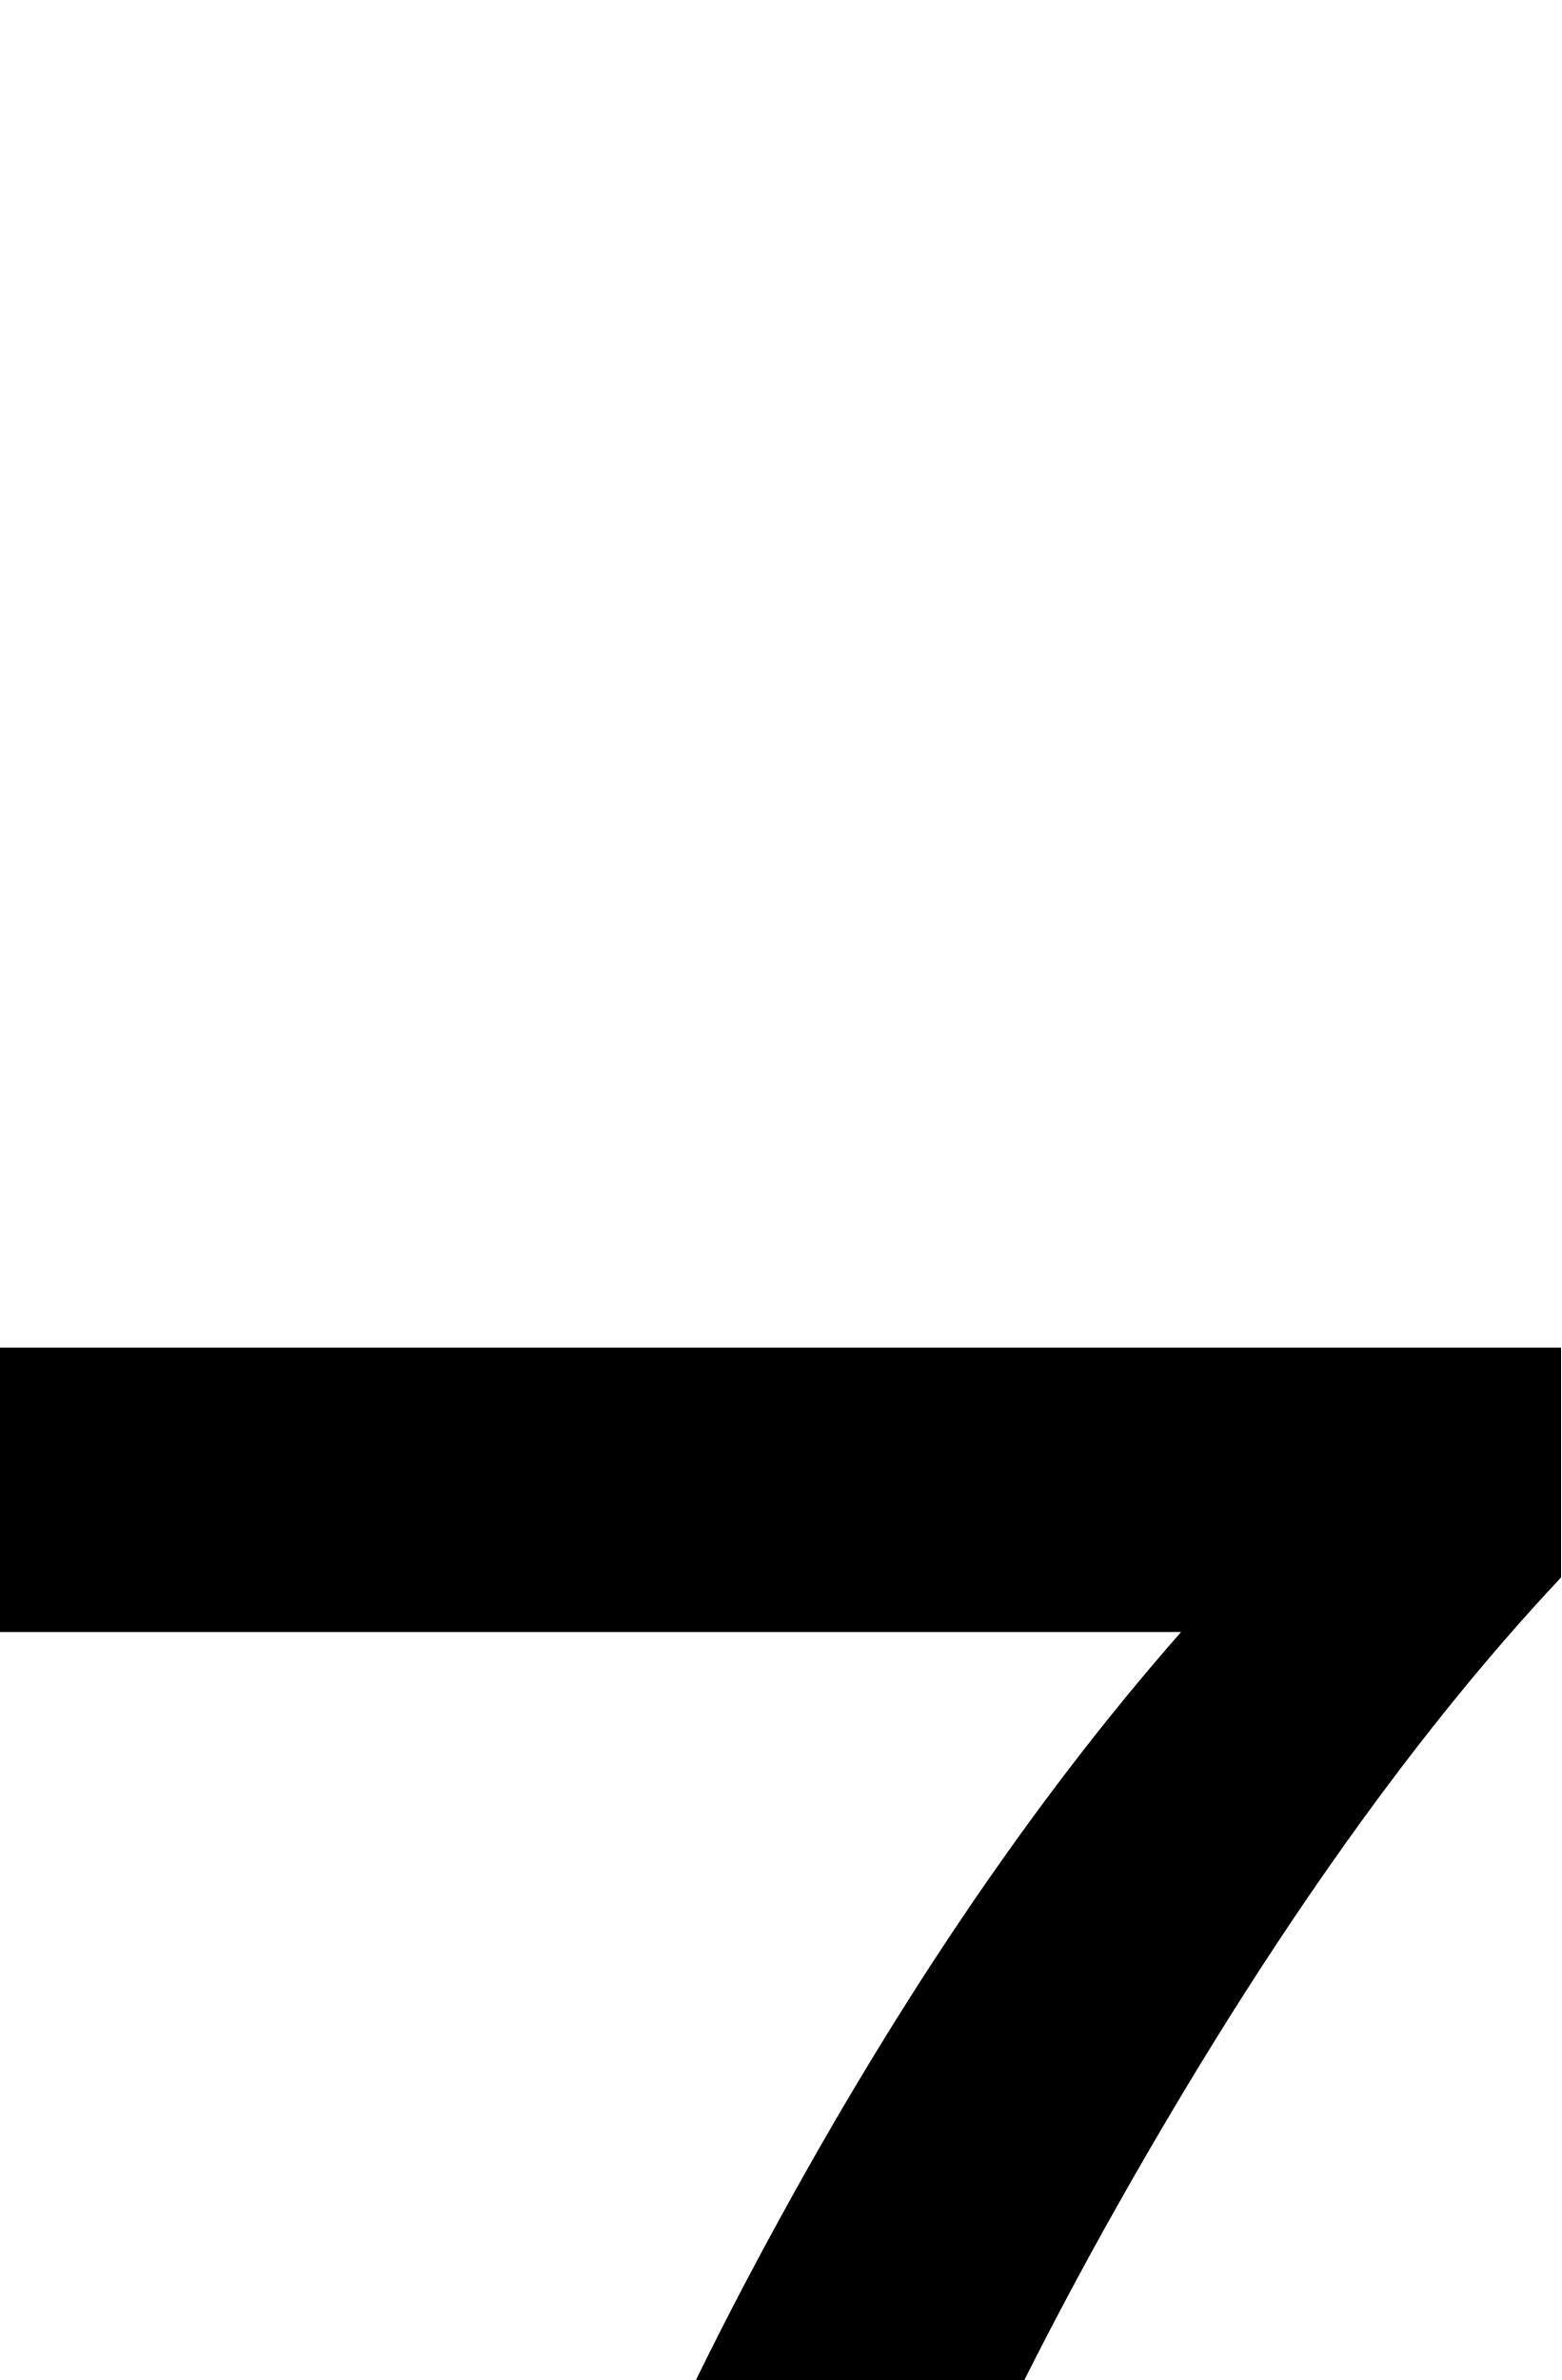
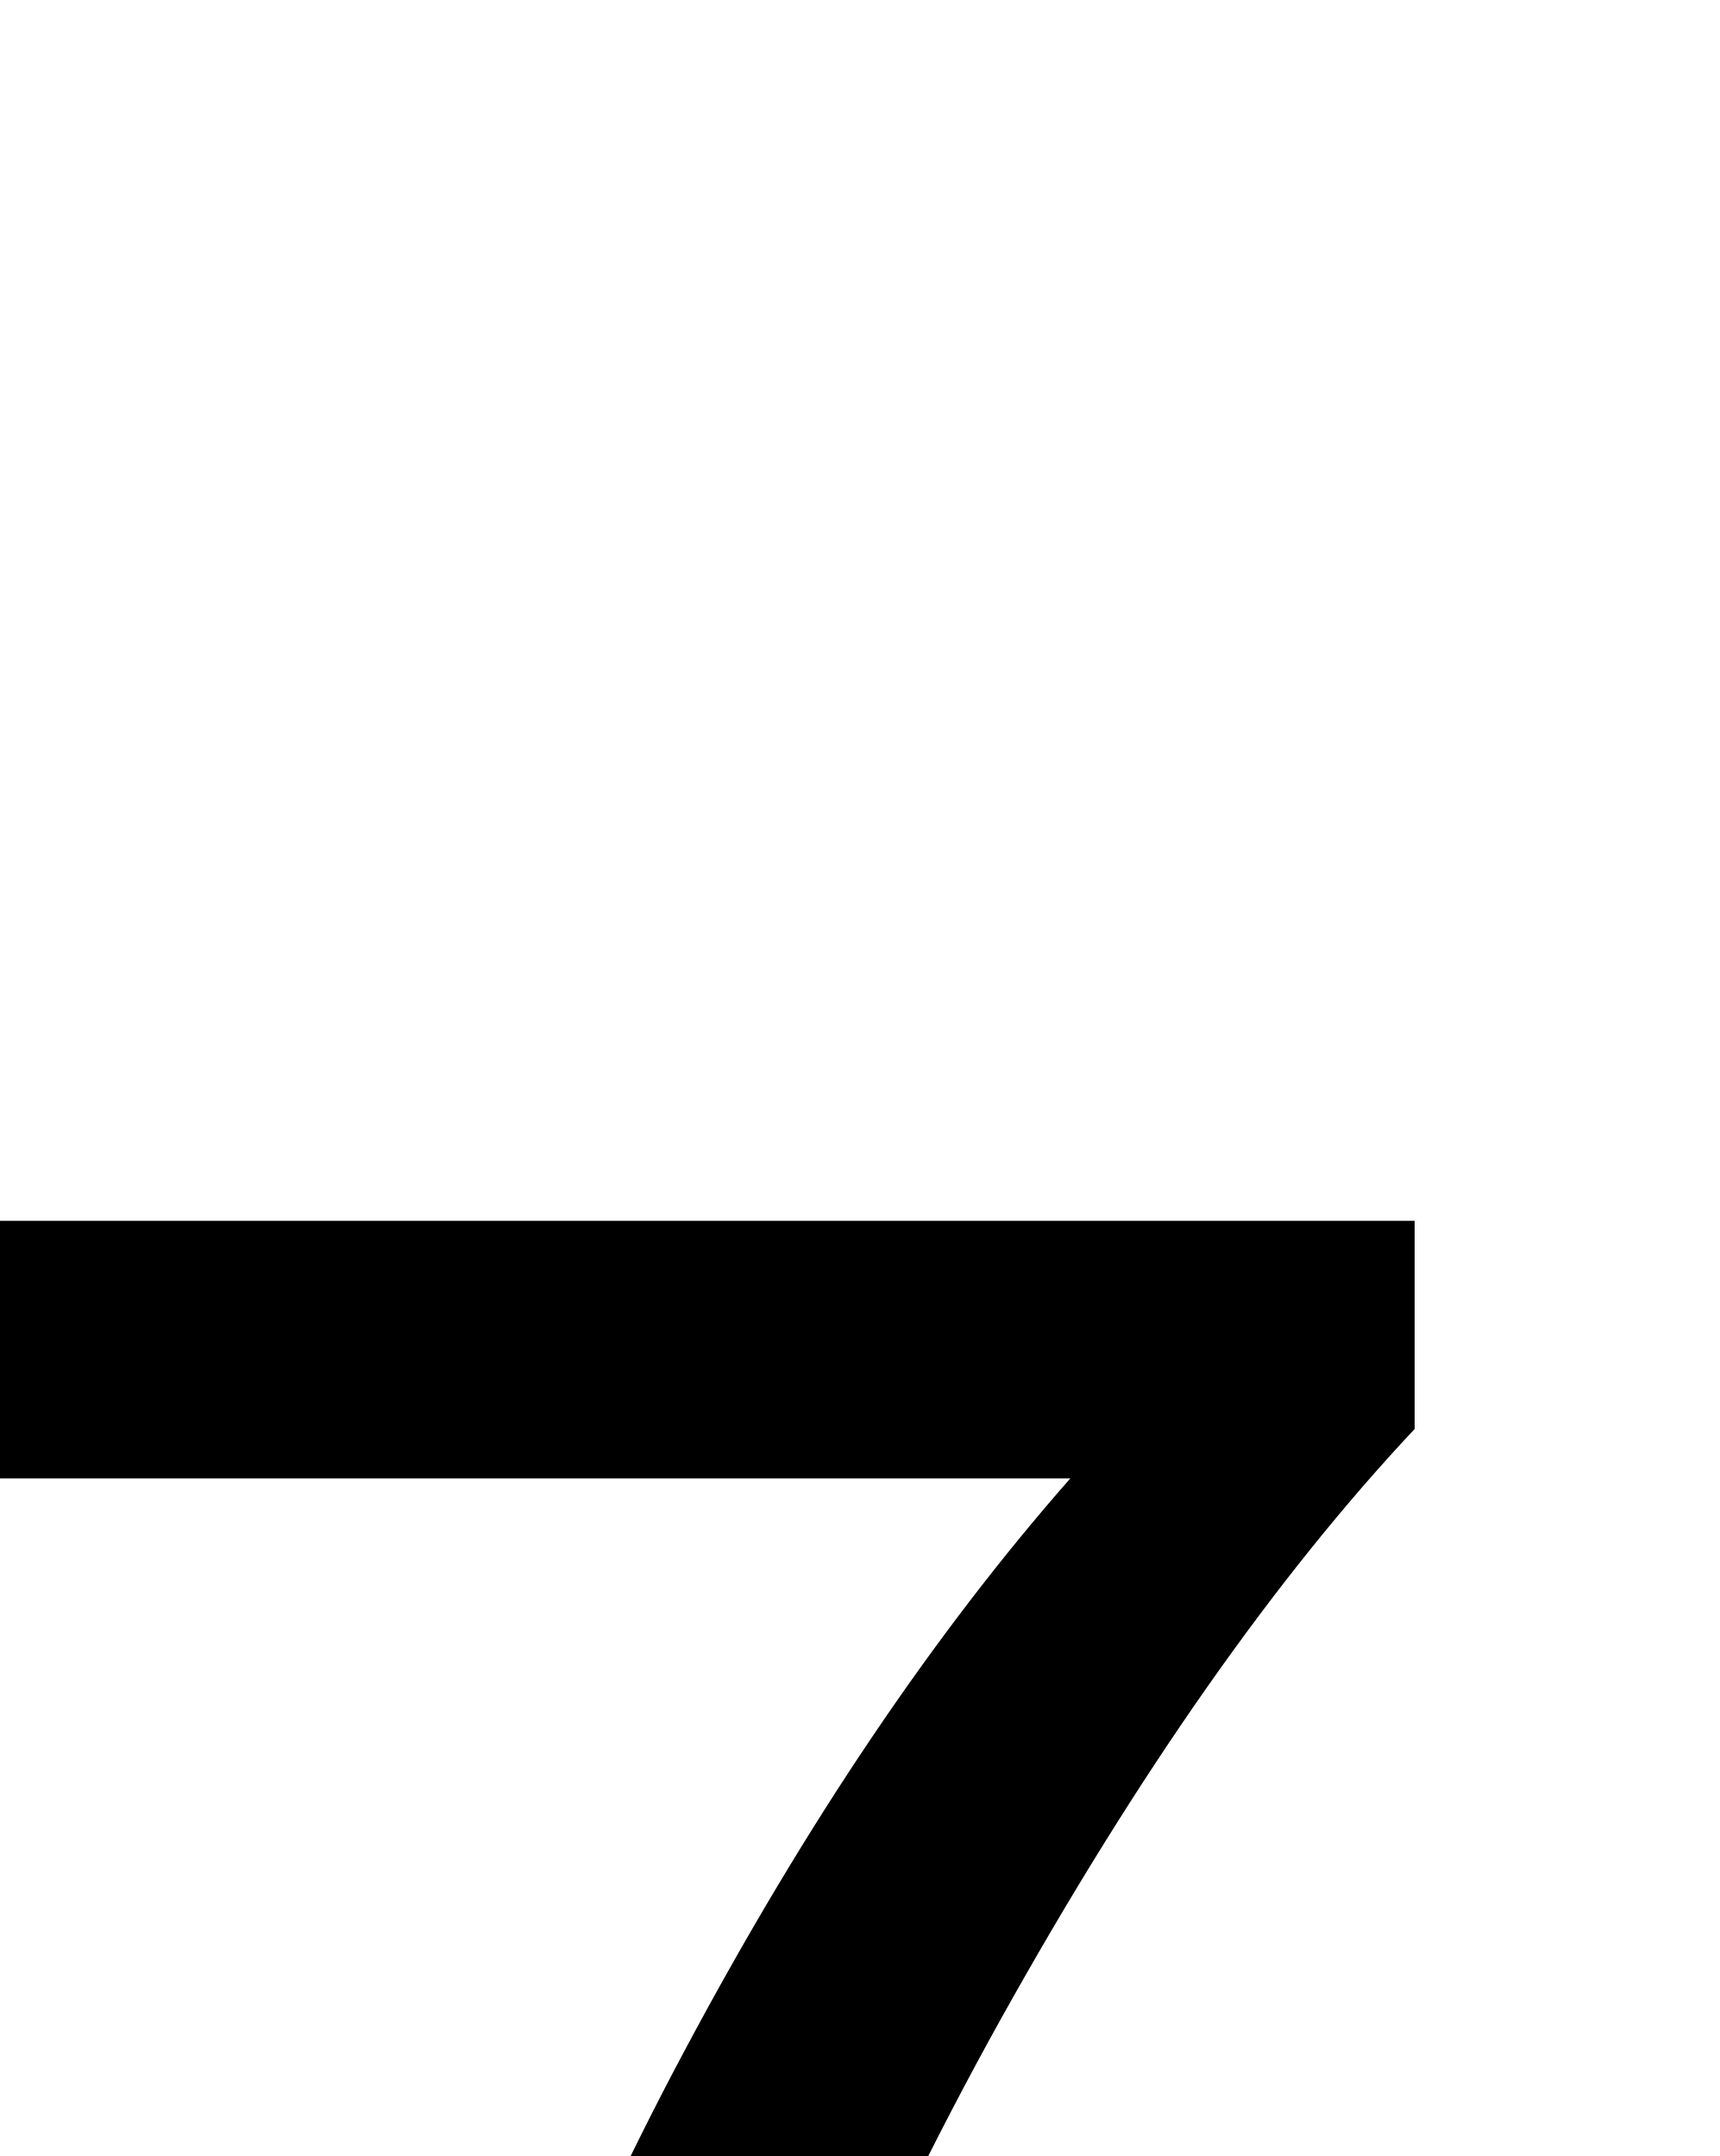
- <svg xmlns="http://www.w3.org/2000/svg" viewBox="0 -10.06 23.17 35.32" data-asc="0.9052734375">
+ <svg xmlns="http://www.w3.org/2000/svg" viewBox="0 -10.06 28.17 35.32" data-asc="0.9052734375">
  <g fill="#000000">
    <g fill="#000000" transform="translate(0, 0)">
      <path d="M0 14.16L0 9.94L23.17 9.94L23.17 13.35Q19.75 16.99 16.39 23.02Q13.04 29.05 11.21 35.42Q9.89 39.92 9.52 45.26L5.00 45.26Q5.08 41.04 6.67 35.06Q8.25 29.08 11.22 23.52Q14.18 17.97 17.53 14.16L0 14.16Z" />
    </g>
  </g>
</svg>
